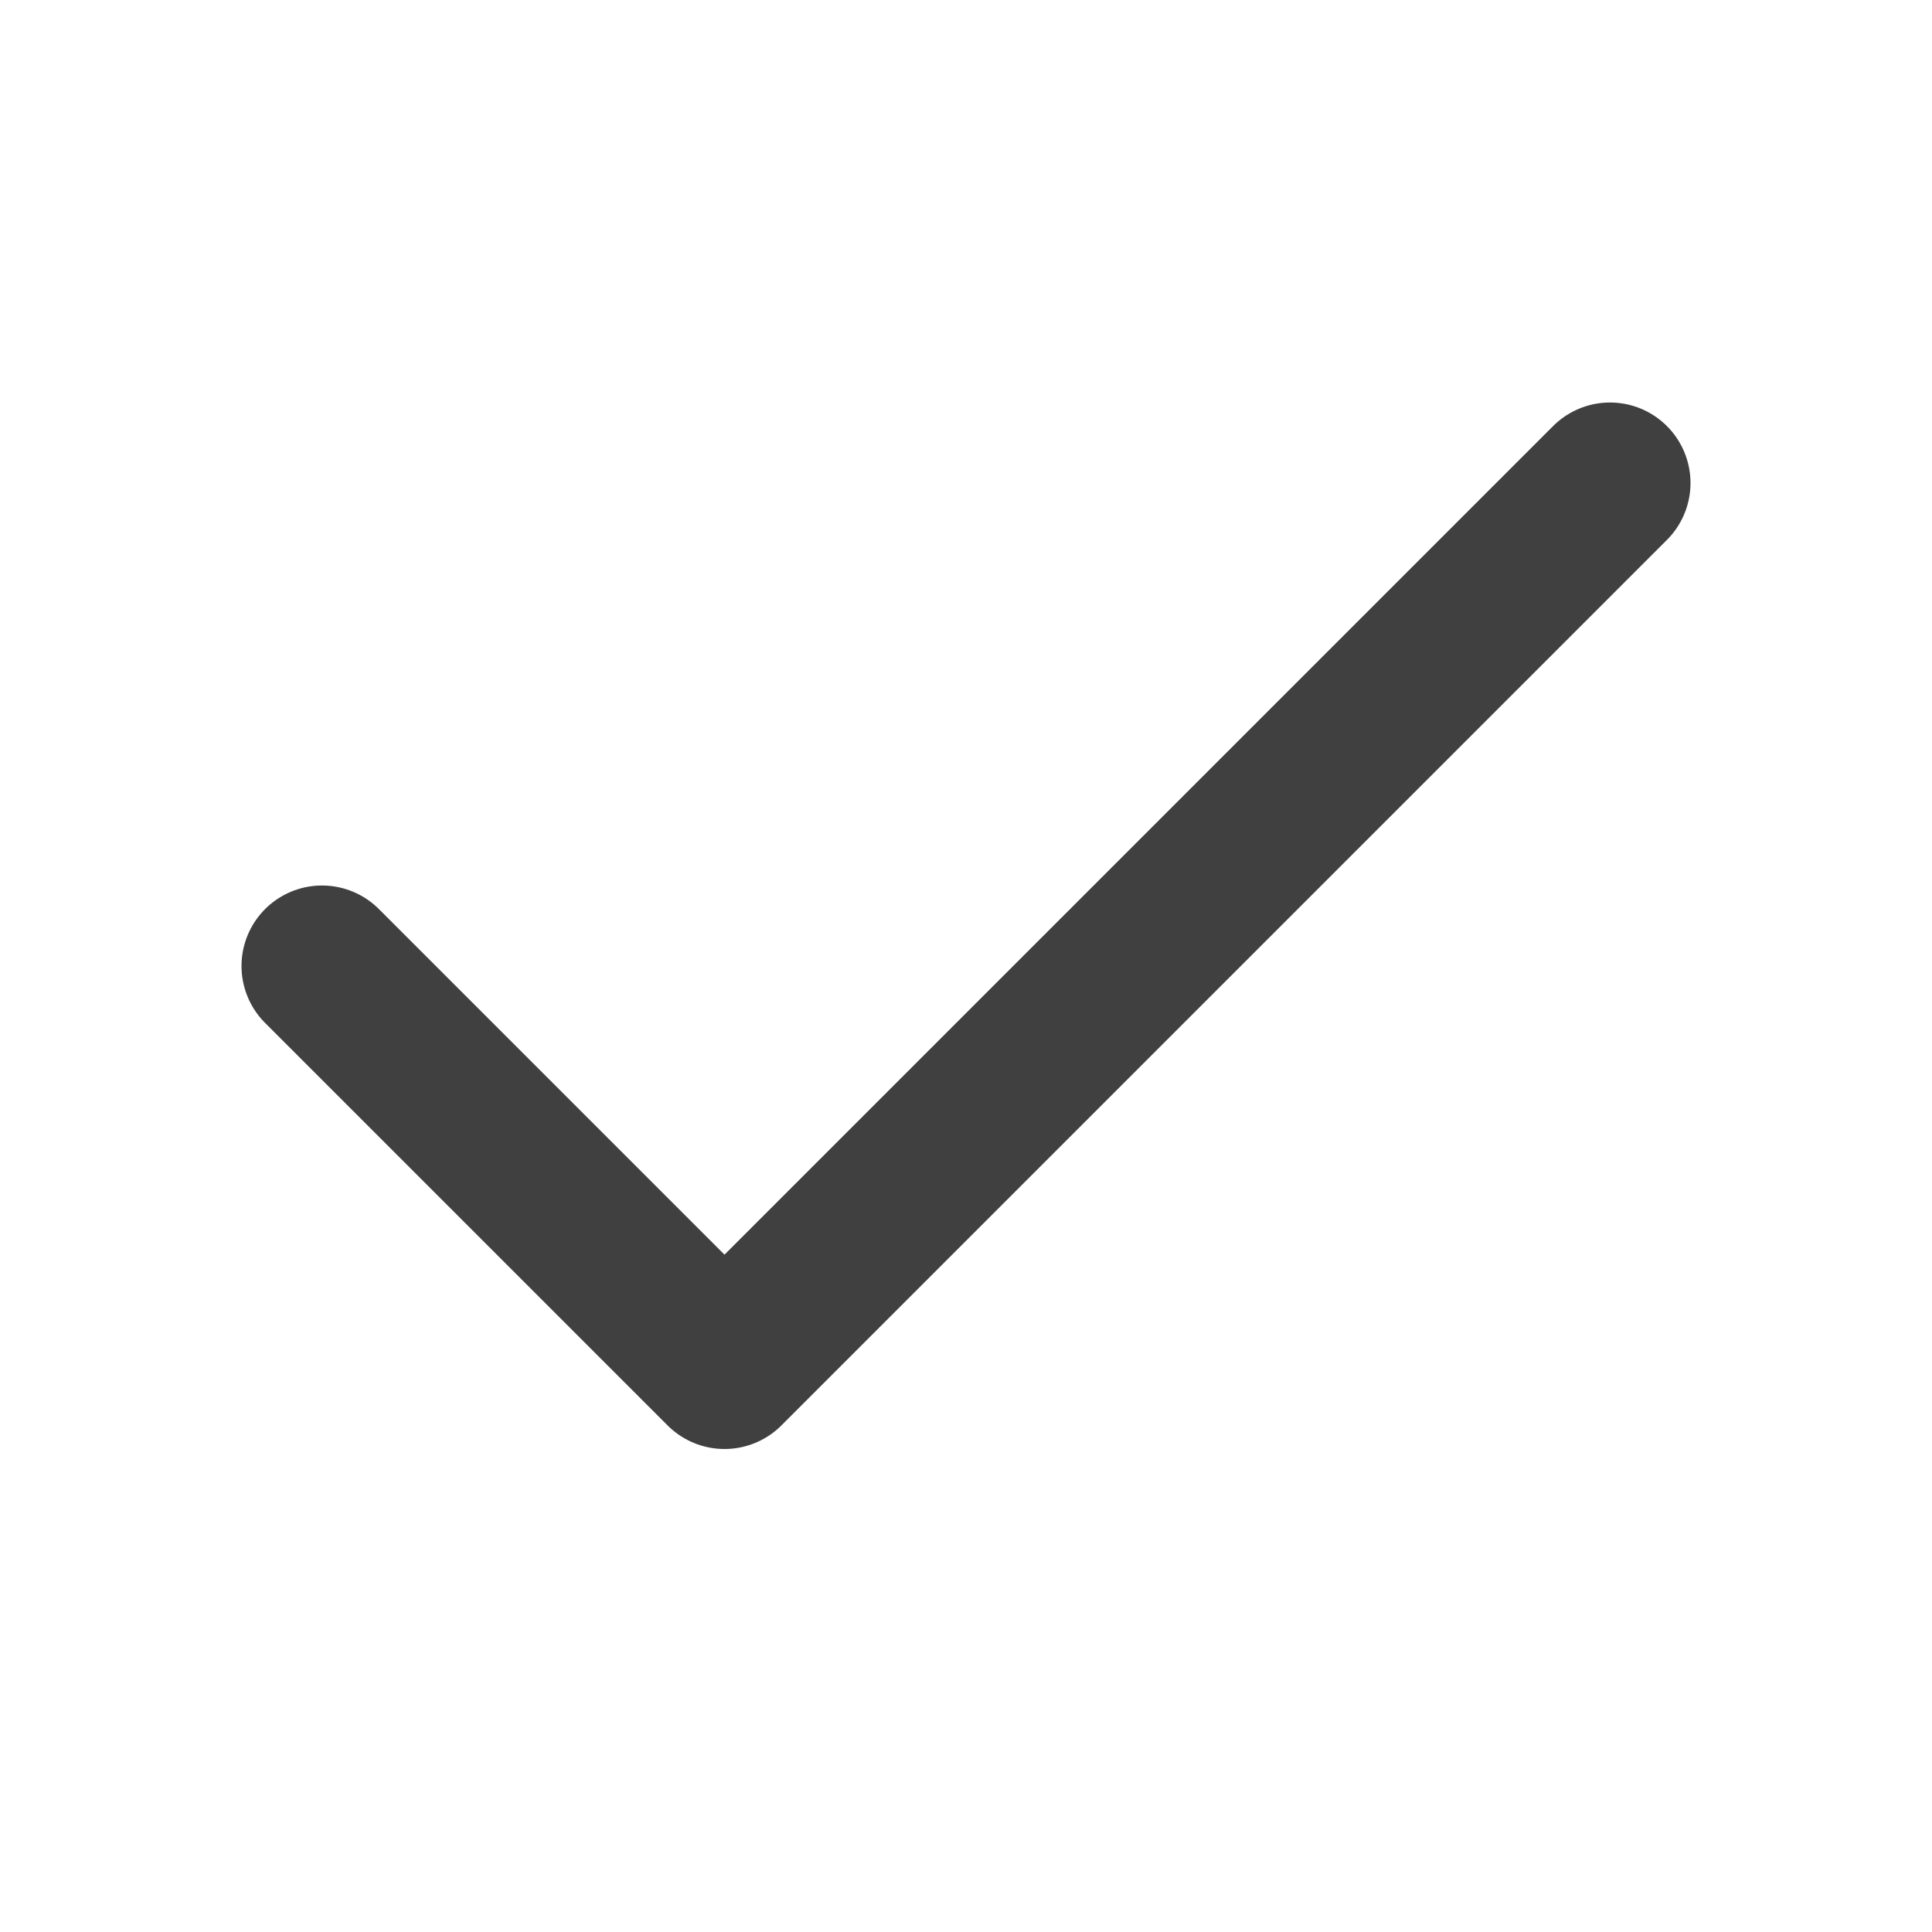
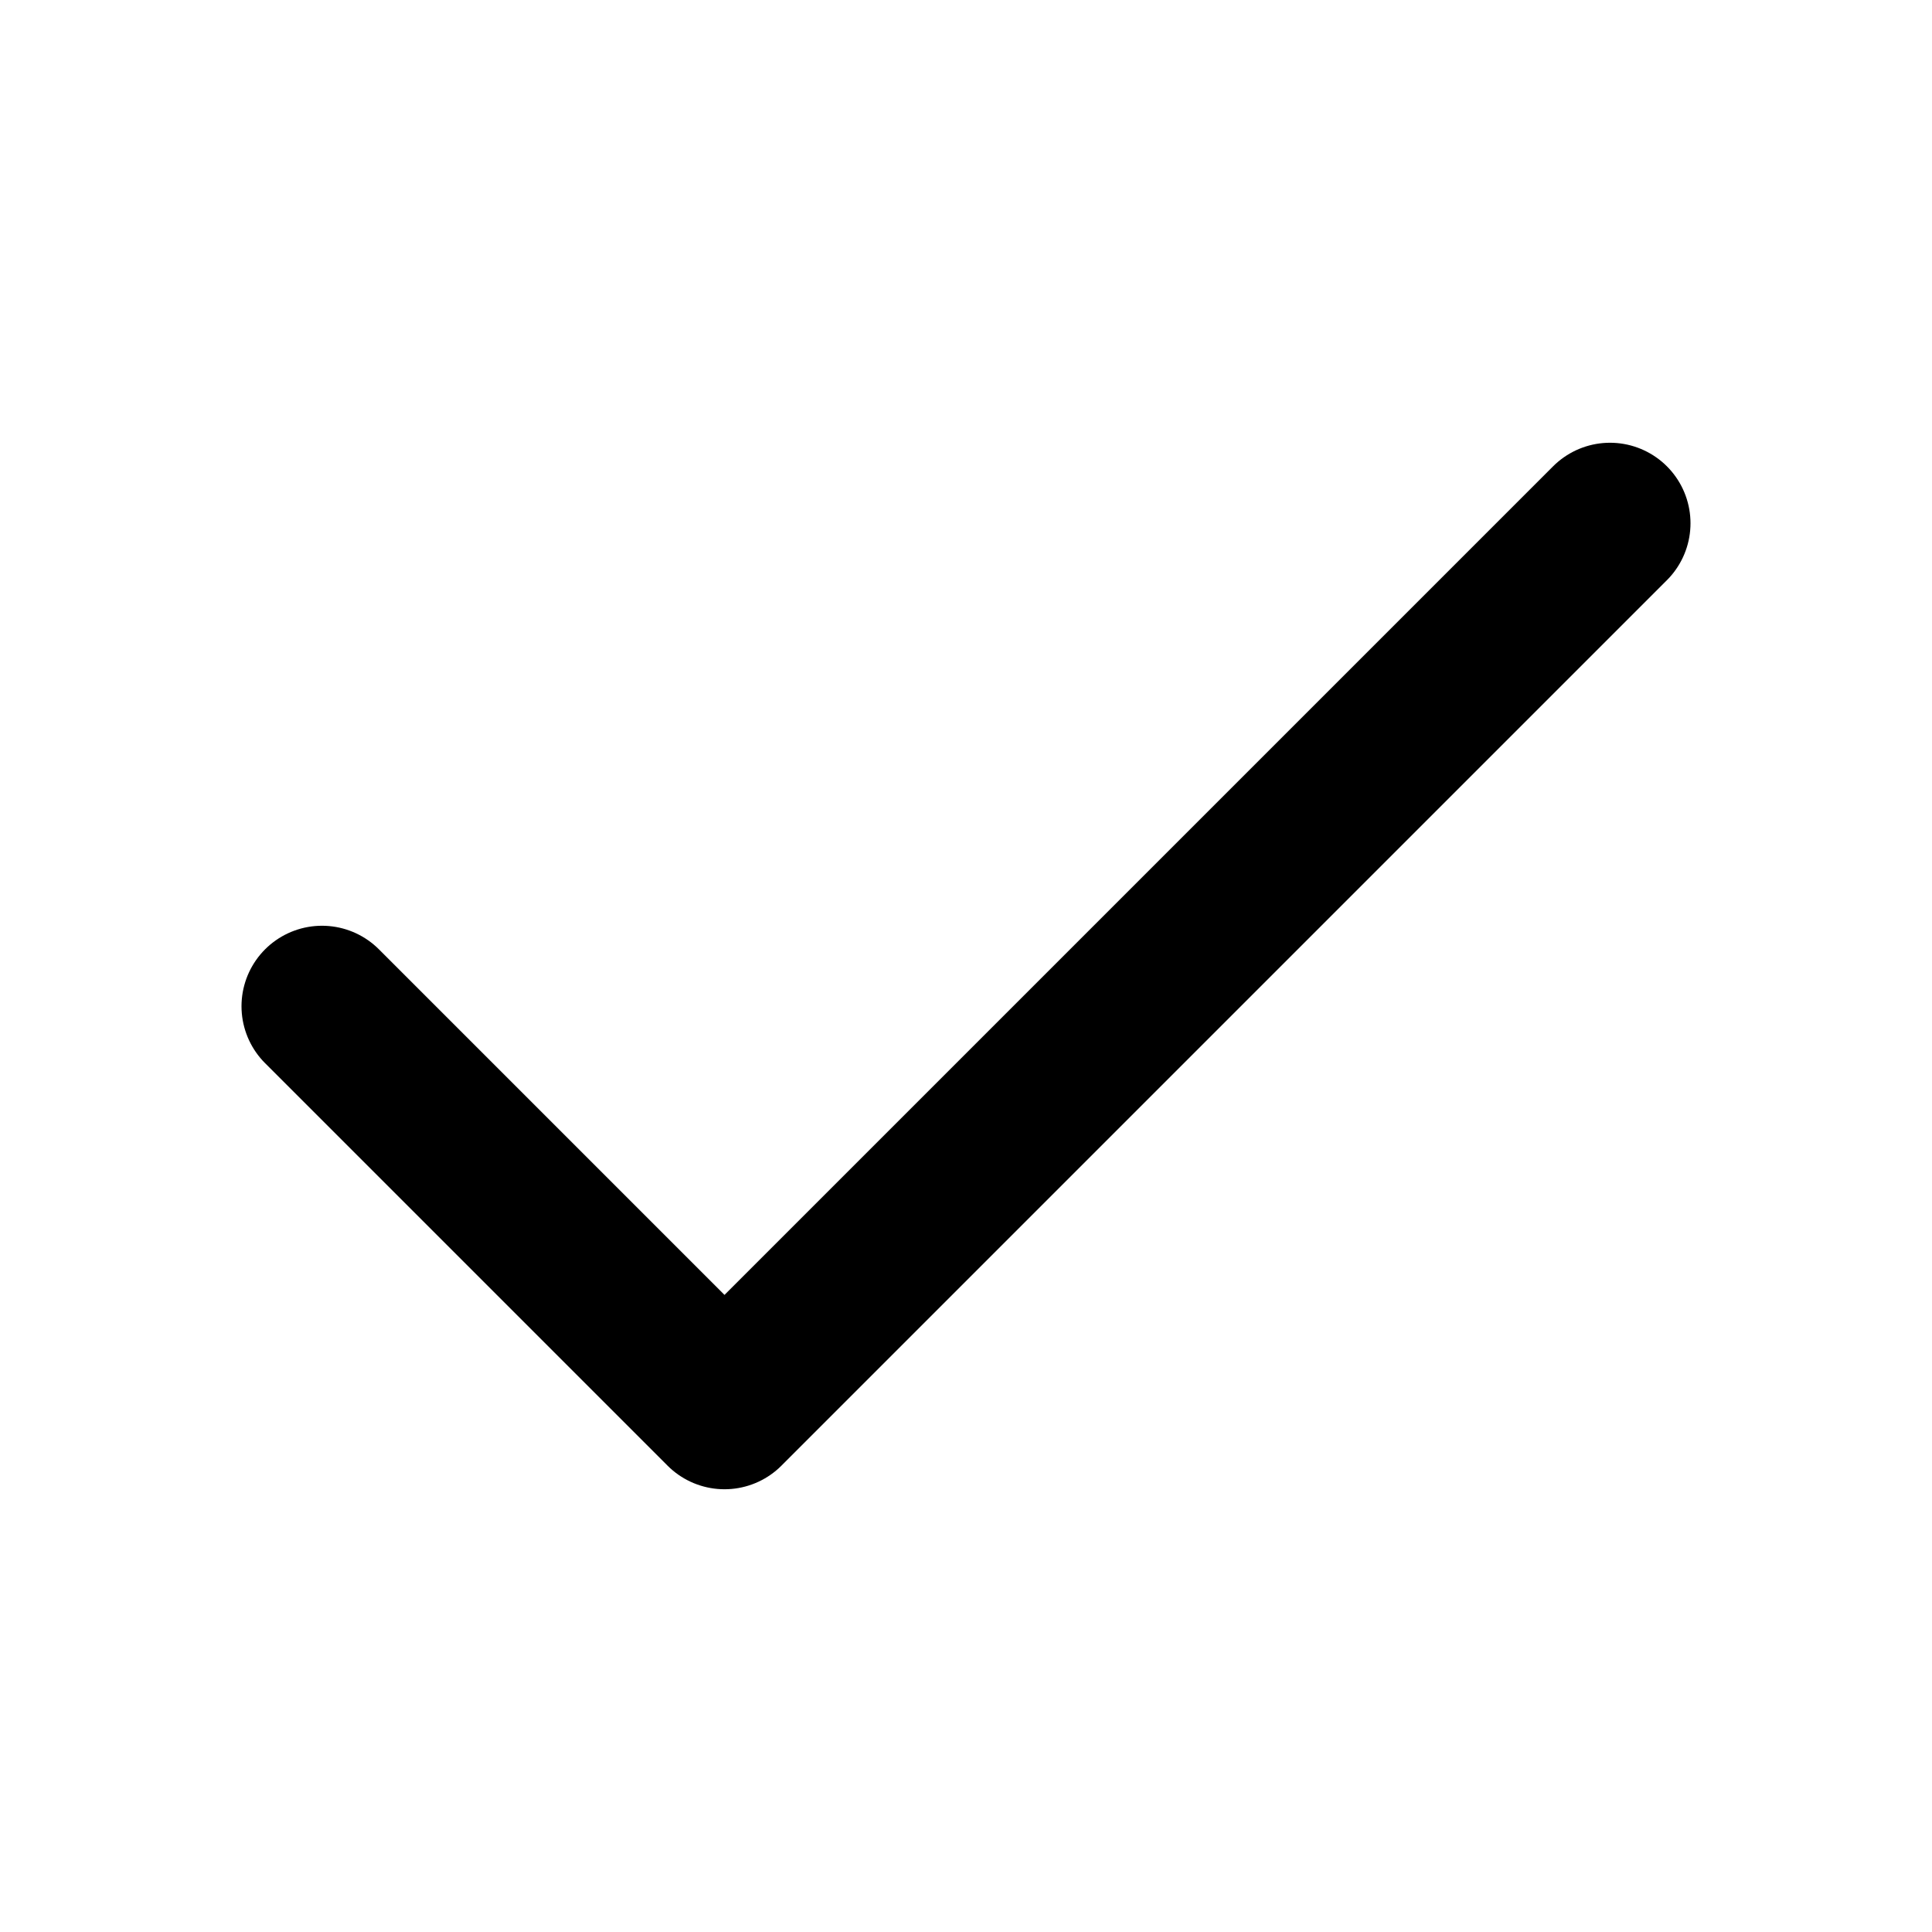
- <svg xmlns="http://www.w3.org/2000/svg" width="24" height="24" viewBox="0 0 24 24" fill="none" stroke="#404040" stroke-width="2" stroke-linecap="round" stroke-linejoin="round">
-   <path d="M20 6 9 17l-5-5" />
+ <svg xmlns="http://www.w3.org/2000/svg" overflow="visible" style="display: block;" width="24" height="24" viewBox="-3 -5.5 24 24" fill="none">
+   <path id="Vector" d="M17 1L6 12L1 7" stroke="black" stroke-width="2" stroke-linecap="round" stroke-linejoin="round" />
</svg>
